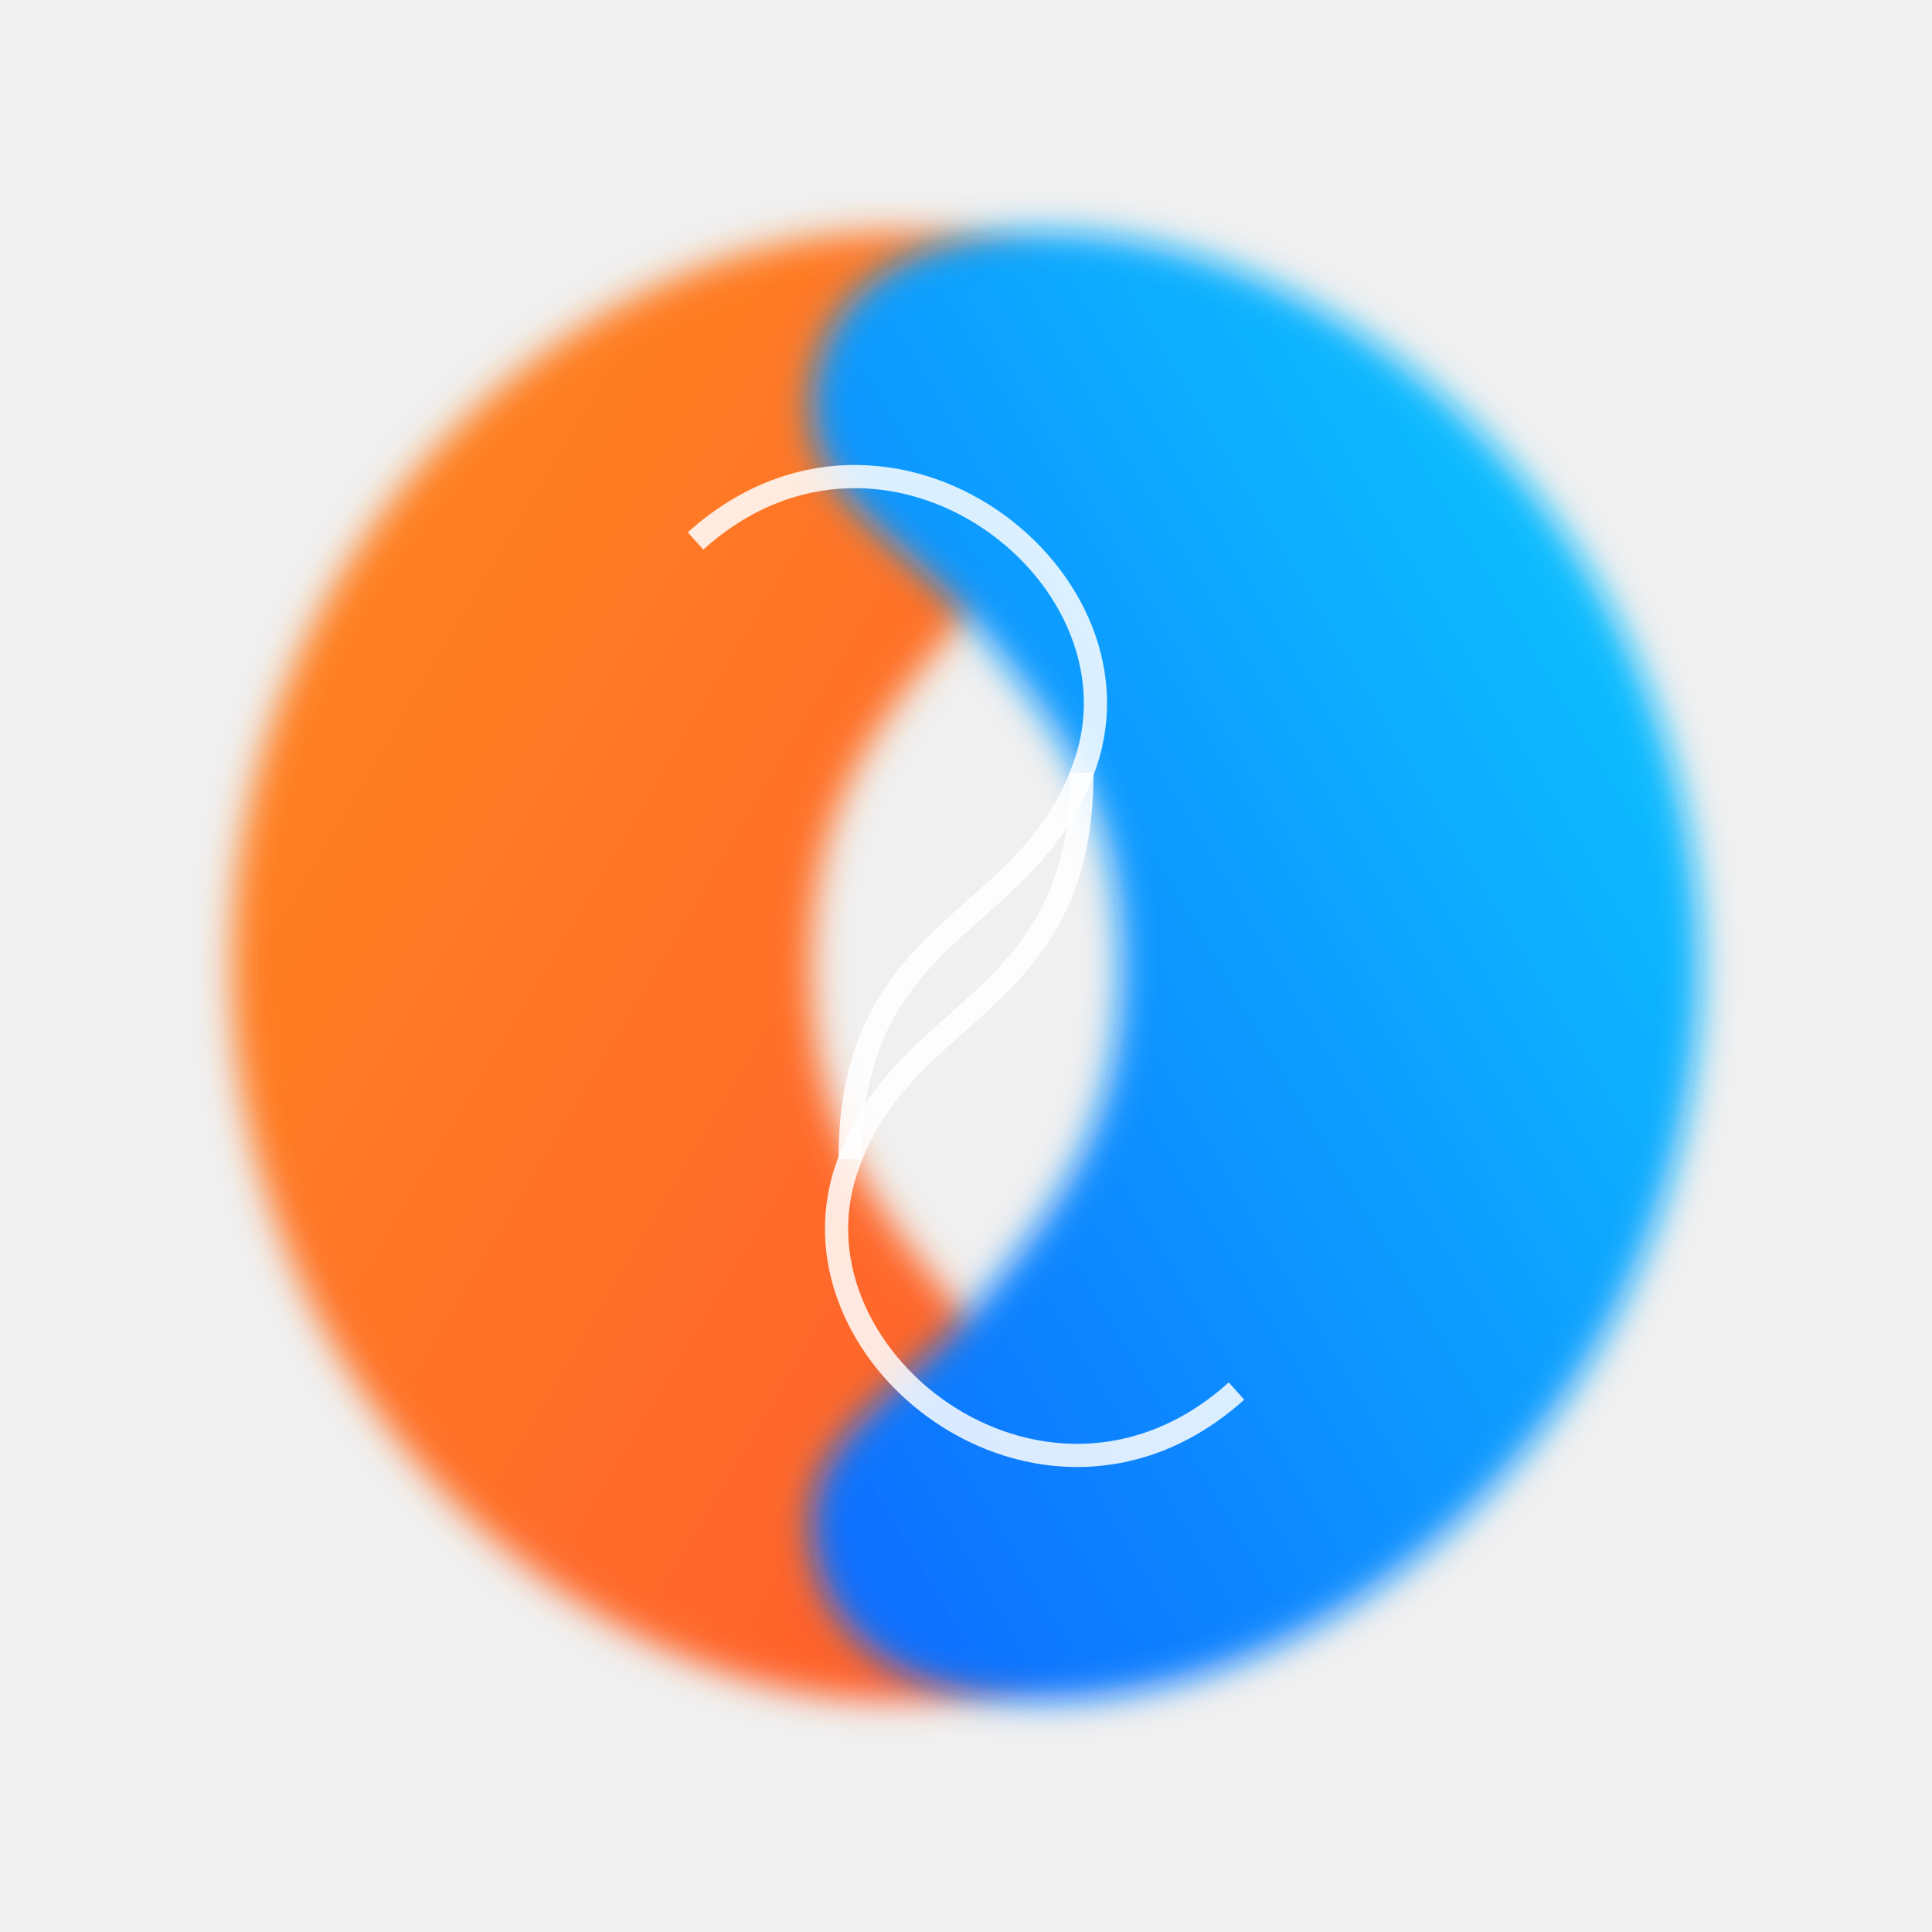
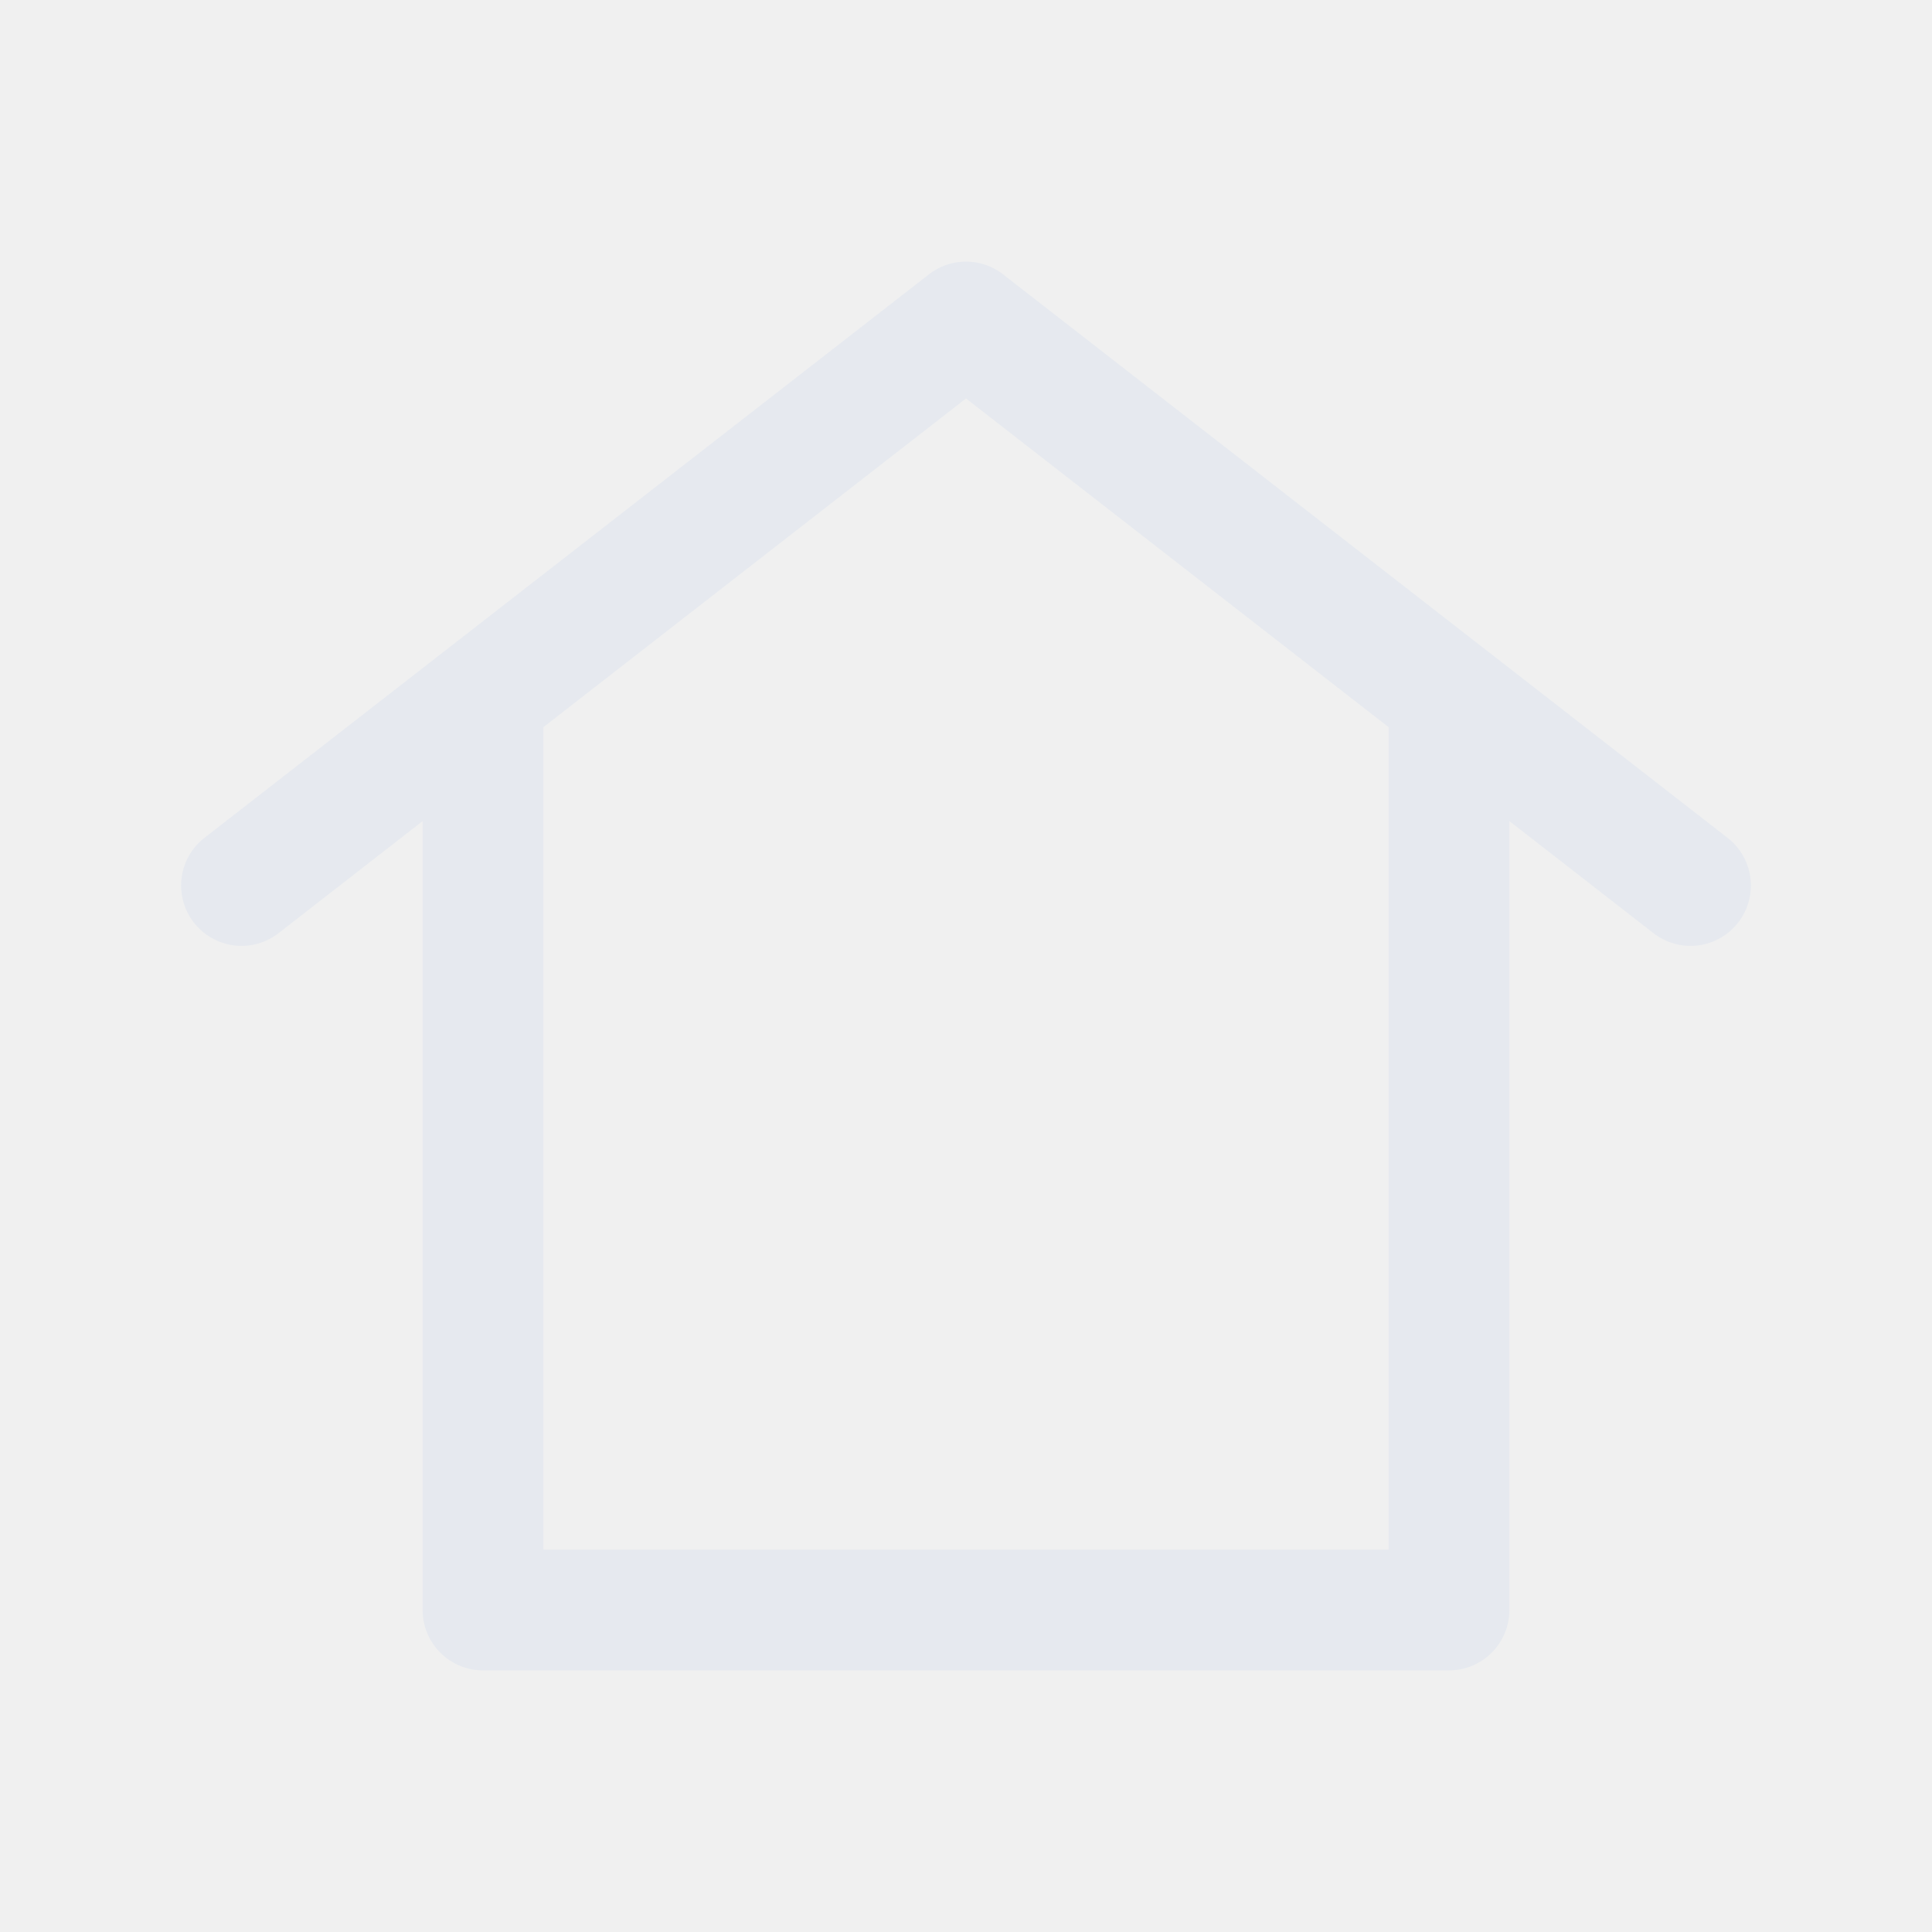
- <svg xmlns="http://www.w3.org/2000/svg" viewBox="0 0 100 100">
-   <defs>
-     <linearGradient id="seedCool" x1="0" y1="1" x2="1" y2="0">
-       <stop offset="0%" stop-color="#0b68ff" />
-       <stop offset="100%" stop-color="#0bd0ff" />
-     </linearGradient>
-     <linearGradient id="seedWarm" x1="1" y1="1" x2="0" y2="0">
-       <stop offset="0%" stop-color="#ff5a2f" />
-       <stop offset="100%" stop-color="#ff8a1f" />
-     </linearGradient>
-     <filter id="seedBlur" x="-40%" y="-40%" width="180%" height="180%">
-       <feGaussianBlur stdDeviation="0.9" />
-     </filter>
-   </defs>
-   <path d="M12,50c0,-22 18,-38 34,-38c10,0 12,6 12,9c0,5 -5,7 -9,12c-4,5 -7,9 -7,17                c0,8 3,12 7,17c4,5 9,7 9,12c0,3 -2,9 -12,9C30,88 12,72 12,50Z" fill="url(#seedWarm)" filter="url(#seedBlur)" />
-   <path d="M88,50c0,22 -18,38 -34,38c-10,0 -12,-6 -12,-9c0,-5 5,-7 9,-12c4,-5 7,-9 7,-17                c0,-8 -3,-12 -7,-17c-4,-5 -9,-7 -9,-12c0,-3 2,-9 12,-9C70,12 88,28 88,50Z" fill="url(#seedCool)" filter="url(#seedBlur)" />
-   <path d="M36,28c10,-9 24,2 20,12c-3,8 -12,8 -12,20" fill="none" stroke="white" stroke-opacity=".85" stroke-width="1.2" />
-   <path d="M64,72c-10,9 -24,-2 -20,-12c3,-8 12,-8 12,-20" fill="none" stroke="white" stroke-opacity=".85" stroke-width="1.2" />
+ <svg xmlns="http://www.w3.org/2000/svg" viewBox="0 0 24 24" fill="none" stroke="#e6e9ef" stroke-width="1.5" stroke-linecap="round" stroke-linejoin="round">
+   <path d="M3 11l9-7 9 7" />
+   <path d="M6 9v11h12V9" />
</svg>
